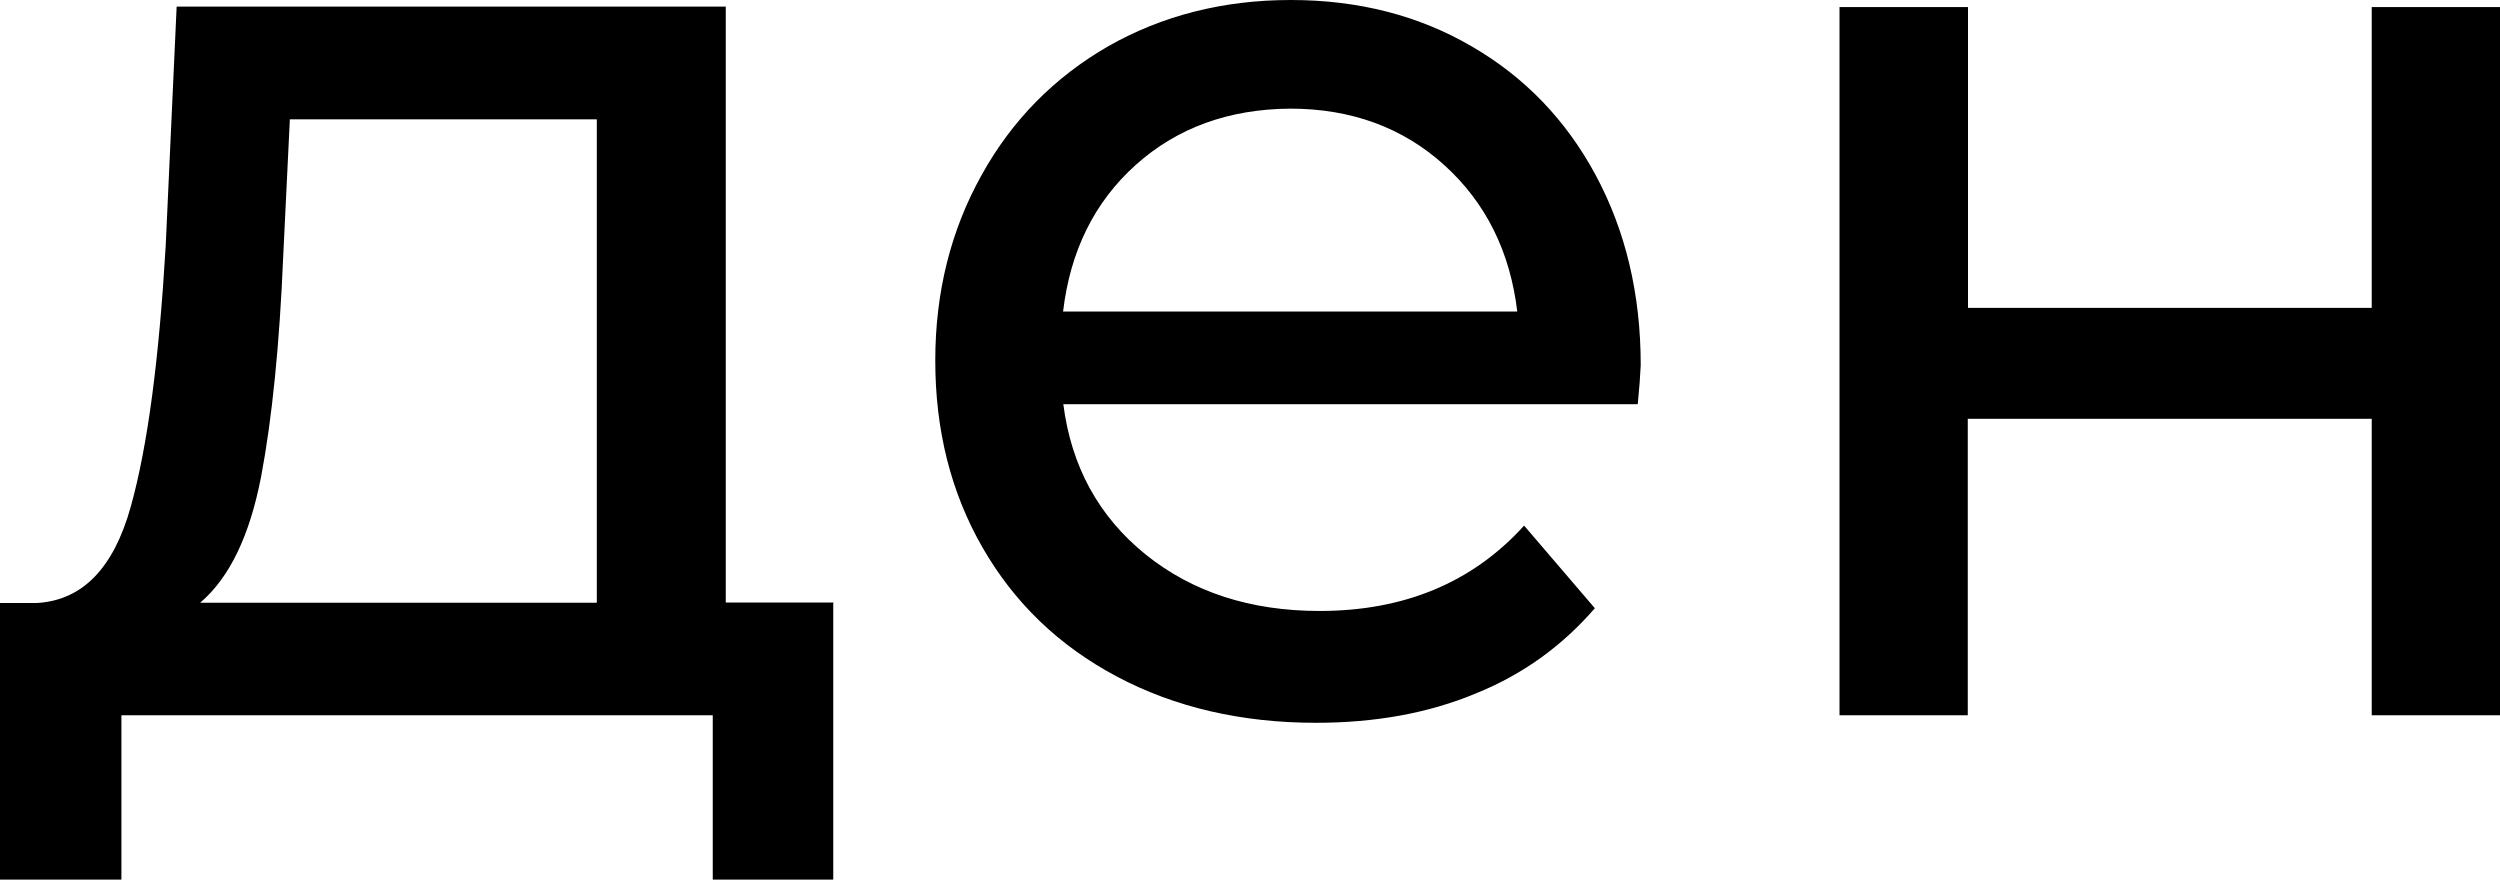
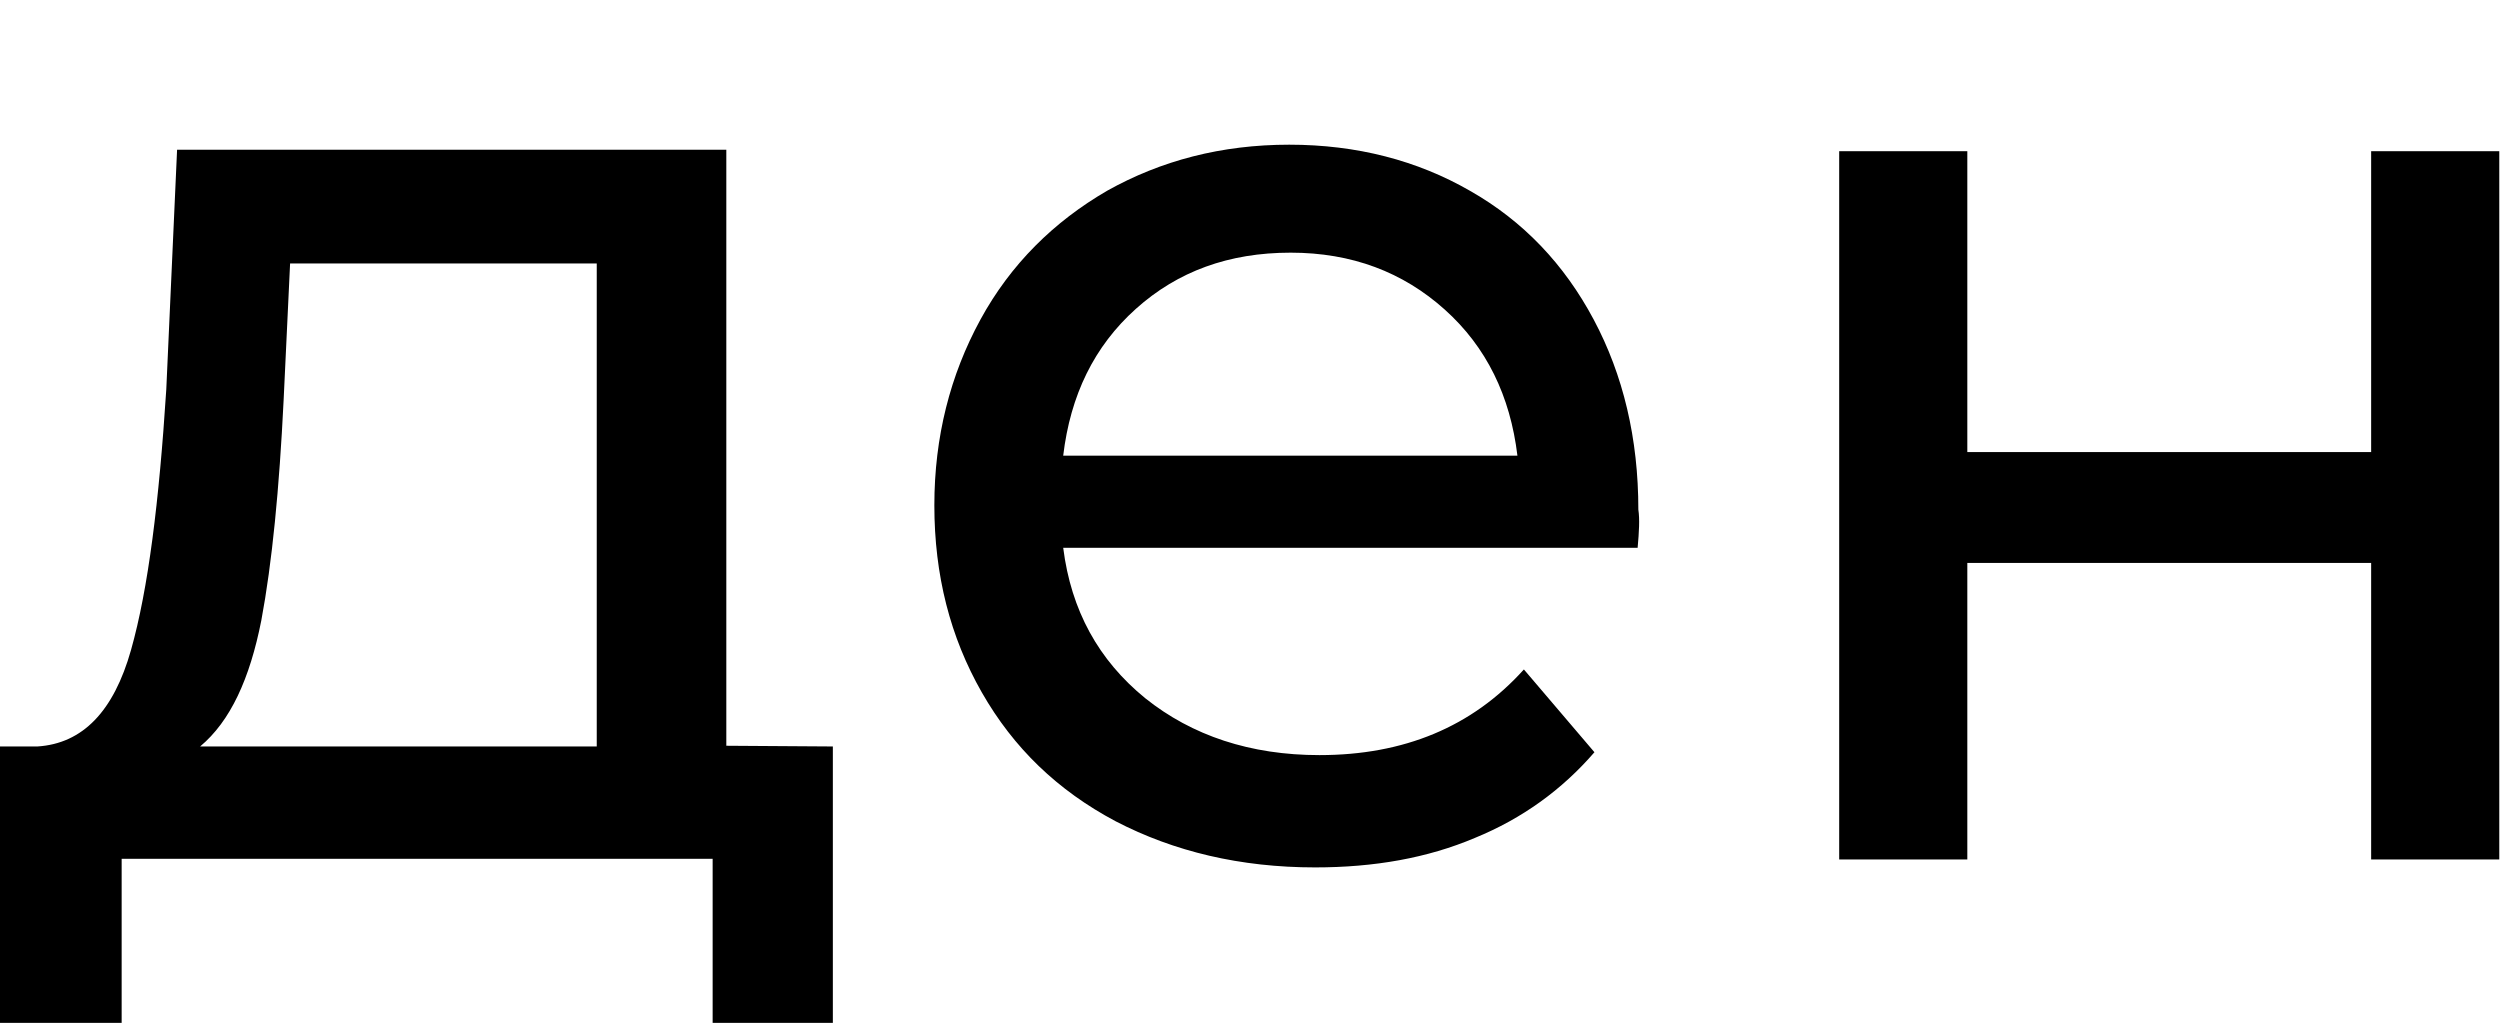
- <svg xmlns="http://www.w3.org/2000/svg" version="1.1" id="Capa_1" x="0px" y="0px" viewBox="0 0 1095.4 385.4" style="enable-background:new 0 0 1095.4 385.4;" xml:space="preserve">
-   <path d="M365.1,264.2v121.2h-52.8v-72H53.2v72H0V264.2h16.3c19.9-1.2,33.5-15.3,41-42.2s12.4-65,15.3-114.2L77.4,2.9H318V264h47.2  V264.2z M114.4,208.9c-5,25.7-13.7,44.1-26.7,55.2h173.8V52.3H127l-2.9,59.8C122.5,151,119.2,183.5,114.4,208.9z M717.6,177.1H465.9  c3.5,27.3,15.5,49.2,36,65.8c20.5,16.5,45.9,24.8,76.3,24.8c37,0,67-12.4,89.6-37.4l31,36.2c-14.1,16.3-31.4,29-52.3,37.4  c-20.9,8.7-44.3,12.8-69.9,12.8c-32.7,0-61.9-6.8-87.3-20.3s-44.9-32.3-58.8-56.5c-13.9-24.2-20.7-51.5-20.7-81.9  c0-30,6.8-57.1,20.3-81.3c13.4-24.2,32.1-43,55.6-56.5C509.3,6.8,536,0,565.6,0s56.1,6.8,79.2,20.3c23.2,13.4,41.4,32.3,54.4,56.5  s19.7,51.9,19.7,83.2C718.7,164.5,718.3,170,717.6,177.1z M497.7,72.2c-18.2,16.3-28.8,37.9-31.9,64.3h199  c-3.1-26.1-13.7-47.6-31.9-64.1s-40.8-24.8-67.6-24.8C538.5,47.8,515.9,55.9,497.7,72.2z M806,3.1h56.3v131.8h176.9V3.1h56.3v310.3  h-56.3V183.5H862.2v129.9H806L806,3.1L806,3.1z" />
+ <svg xmlns="http://www.w3.org/2000/svg" version="1.1" id="Capa_1" x="0px" y="0px" viewBox="0 0 347.3 142.2" style="enable-background:new 0 0 347.3 142.2;" xml:space="preserve">
+   <path d="M115.7,103.7v38.4H99v-22.8H16.9v22.8H0v-38.4h5.2c6.3-0.4,10.6-4.9,13-13.4s3.9-20.6,4.9-36.2l1.5-33.3h76.3v82.8  L115.7,103.7L115.7,103.7L115.7,103.7z M36.3,86.2c-1.6,8.1-4.3,14-8.5,17.5h55.1V36.6H40.3l-0.9,19C38.8,67.9,37.8,78.2,36.3,86.2z   M227.5,76.1h-79.8c1.1,8.7,4.9,15.6,11.4,20.9c6.5,5.2,14.6,7.9,24.2,7.9c11.7,0,21.2-3.9,28.4-11.9l9.8,11.5  c-4.5,5.2-10,9.2-16.6,11.9c-6.6,2.8-14,4.1-22.2,4.1c-10.4,0-19.6-2.2-27.7-6.4c-8.1-4.3-14.2-10.2-18.6-17.9s-6.6-16.3-6.6-26  c0-9.5,2.2-18.1,6.4-25.8c4.2-7.7,10.2-13.6,17.6-17.9c7.5-4.2,15.9-6.4,25.3-6.4c9.4,0,17.8,2.2,25.1,6.4  c7.4,4.2,13.1,10.2,17.2,17.9s6.2,16.5,6.2,26.4C227.8,72.1,227.7,73.9,227.5,76.1z M157.8,42.9c-5.8,5.2-9.1,12-10.1,20.4h63.1  c-1-8.3-4.3-15.1-10.1-20.3c-5.8-5.2-12.9-7.9-21.4-7.9C170.7,35.1,163.6,37.7,157.8,42.9z M255.5,21h17.8v41.8h56.1V21h17.8v98.4  h-17.8V78.2h-56.1v41.2h-17.8V21L255.5,21z" />
</svg>
